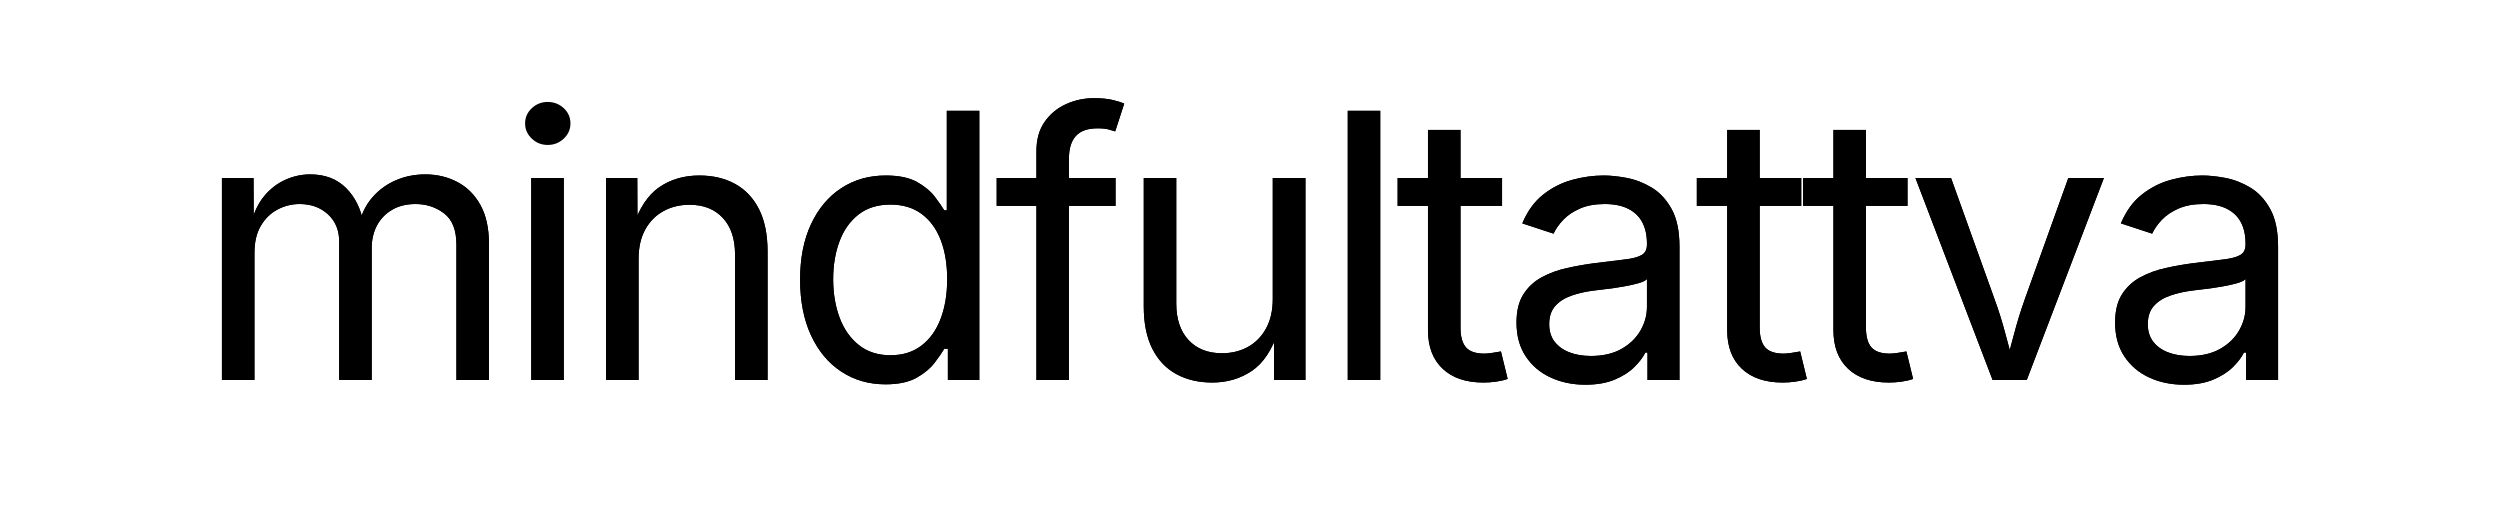
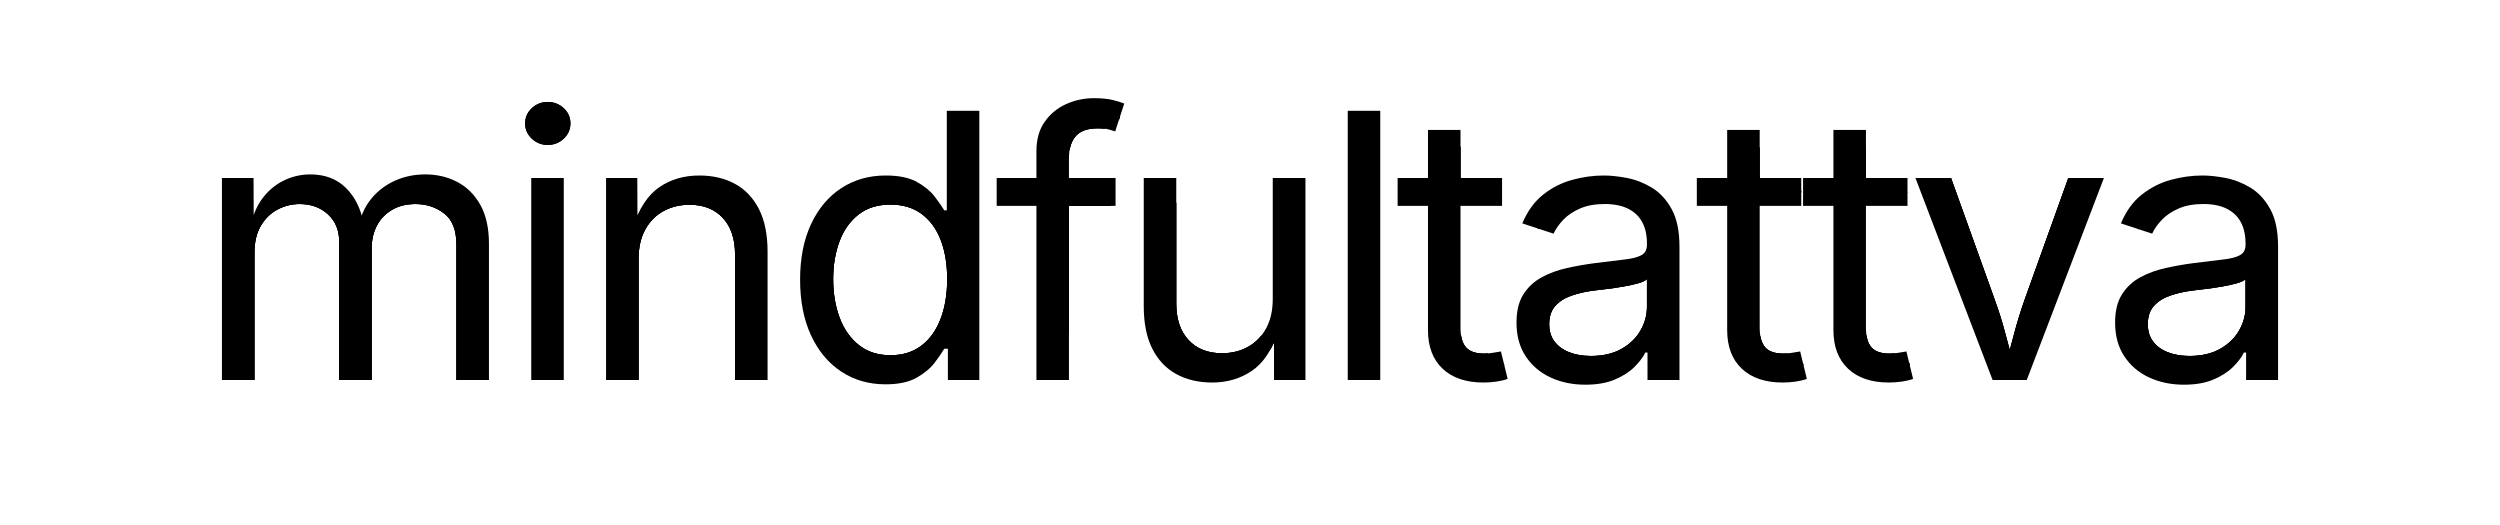
<svg xmlns="http://www.w3.org/2000/svg" class="splash-word" data-word="mindfultattva" viewBox="0 0 1000 210" aria-hidden="true" focusable="false">
  <defs>
    <path id="ink-letter-0" d="M88.77 152V71.21H101.42L101.49 89.27H100.48Q102.14 82.7 105.72 78.4Q109.3 74.1 114.1 71.93Q118.91 69.76 124.11 69.76Q132.93 69.76 138.38 75.18Q143.84 80.6 145.43 89.42H143.7Q145.14 83.35 148.97 78.94Q152.8 74.53 158.26 72.15Q163.71 69.76 170.14 69.76Q177.15 69.76 182.94 72.8Q188.72 75.83 192.15 81.97Q195.58 88.12 195.58 97.51V152H182.57V97.87Q182.57 89.13 177.66 85.37Q172.75 81.61 166.24 81.61Q160.82 81.61 156.88 83.89Q152.95 86.17 150.81 90.14Q148.68 94.12 148.68 99.25V152H135.67V96.57Q135.67 89.85 131.19 85.73Q126.71 81.61 119.85 81.61Q115.15 81.61 111 83.82Q106.84 86.02 104.31 90.36Q101.78 94.69 101.78 101.12V152Z" pathLength="100" />
    <clipPath id="ink-clip-0">
      <use href="#ink-letter-0" />
    </clipPath>
    <path id="ink-letter-1" d="M212.5 152V71.21H225.51V152ZM219.07 57.98Q215.39 57.98 212.72 55.45Q210.04 52.92 210.04 49.38Q210.04 45.77 212.72 43.28Q215.39 40.78 219.07 40.78Q222.83 40.78 225.51 43.28Q228.18 45.77 228.18 49.38Q228.18 52.92 225.51 55.45Q222.83 57.98 219.07 57.98Z" pathLength="100" />
    <clipPath id="ink-clip-1">
      <use href="#ink-letter-1" />
    </clipPath>
    <path id="ink-letter-2" d="M255.43 103.58V152H242.42V71.21H254.92L255 90.79H253.19Q256.88 79.59 263.7 74.89Q270.53 70.2 279.71 70.2Q287.88 70.2 294.02 73.56Q300.16 76.92 303.6 83.67Q307.03 90.43 307.03 100.69V152H294.02V101.78Q294.02 92.45 289.14 87.18Q284.26 81.9 275.81 81.9Q270.03 81.9 265.4 84.43Q260.78 86.96 258.1 91.8Q255.43 96.64 255.43 103.58Z" pathLength="100" />
    <clipPath id="ink-clip-2">
      <use href="#ink-letter-2" />
    </clipPath>
    <path id="ink-letter-3" d="M354.22 153.73Q344.18 153.73 336.45 148.6Q328.71 143.47 324.38 134.08Q320.04 124.68 320.04 111.82Q320.04 99.03 324.41 89.67Q328.79 80.31 336.52 75.25Q344.25 70.2 354.3 70.2Q362.17 70.2 366.8 72.8Q371.42 75.4 373.92 78.69Q376.41 81.97 377.71 84.14H378.72V44.32H391.73V152H379.15V139.5H377.71Q376.41 141.74 373.84 145.1Q371.28 148.46 366.62 151.1Q361.96 153.73 354.22 153.73ZM356.17 142.1Q363.55 142.1 368.6 138.23Q373.66 134.37 376.26 127.5Q378.87 120.64 378.87 111.68Q378.87 102.71 376.3 96.03Q373.73 89.35 368.68 85.59Q363.62 81.83 356.17 81.83Q348.51 81.83 343.42 85.8Q338.32 89.78 335.8 96.54Q333.27 103.29 333.27 111.68Q333.27 120.13 335.83 127.03Q338.4 133.93 343.53 138.02Q348.66 142.1 356.17 142.1Z" pathLength="100" />
    <clipPath id="ink-clip-3">
      <use href="#ink-letter-3" />
    </clipPath>
    <path id="ink-letter-4" d="M446.22 71.21V82.34H398.67V71.21ZM414.57 152V60.44Q414.57 53.43 417.86 48.73Q421.15 44.04 426.42 41.65Q431.7 39.27 437.55 39.27Q442.18 39.27 445.21 40.02Q448.25 40.78 449.69 41.43L446.08 52.56Q445.07 52.2 443.44 51.77Q441.81 51.33 439.07 51.33Q433.07 51.33 430.32 54.41Q427.58 57.48 427.58 63.33V152Z" pathLength="100" />
    <clipPath id="ink-clip-4">
      <use href="#ink-letter-4" />
    </clipPath>
    <path id="ink-letter-5" d="M484.89 153.01Q476.72 153.01 470.55 149.65Q464.37 146.29 460.93 139.5Q457.5 132.71 457.5 122.52V71.21H470.51V121.43Q470.51 130.75 475.42 136.03Q480.34 141.3 488.79 141.3Q494.57 141.3 499.16 138.78Q503.75 136.25 506.43 131.37Q509.1 126.49 509.1 119.62V71.21H522.18V152H509.61V132.42H511.34Q507.58 143.76 500.68 148.39Q493.78 153.01 484.89 153.01Z" pathLength="100" />
    <clipPath id="ink-clip-5">
      <use href="#ink-letter-5" />
    </clipPath>
    <path id="ink-letter-6" d="M552.1 44.32V152H539.1V44.32Z" pathLength="100" />
    <clipPath id="ink-clip-6">
      <use href="#ink-letter-6" />
    </clipPath>
    <path id="ink-letter-7" d="M600.82 71.21V82.34H559.05V71.21ZM571.19 51.98H584.2V131.04Q584.2 136.46 586.4 138.96Q588.6 141.45 593.73 141.45Q594.96 141.45 596.88 141.16Q598.79 140.87 600.38 140.58L603.06 151.57Q601.03 152.29 598.47 152.65Q595.9 153.01 593.37 153.01Q582.89 153.01 577.04 147.48Q571.19 141.96 571.19 132.05Z" pathLength="100" />
    <clipPath id="ink-clip-7">
      <use href="#ink-letter-7" />
    </clipPath>
    <path id="ink-letter-8" d="M634.14 153.88Q626.48 153.88 620.23 150.99Q613.97 148.1 610.29 142.53Q606.6 136.97 606.6 129.02Q606.6 122.08 609.35 117.75Q612.1 113.41 616.68 110.92Q621.27 108.42 626.84 107.2Q632.4 105.97 638.04 105.24Q645.27 104.3 649.82 103.8Q654.37 103.29 656.58 102.06Q658.78 100.84 658.78 97.87V97.44Q658.78 92.38 656.9 88.88Q655.02 85.37 651.26 83.49Q647.51 81.61 641.87 81.61Q636.09 81.61 631.97 83.42Q627.85 85.23 625.28 87.94Q622.72 90.65 621.42 93.46L608.92 89.35Q612.02 81.97 617.3 77.82Q622.57 73.66 628.93 71.93Q635.29 70.2 641.51 70.2Q645.55 70.2 650.72 71.17Q655.89 72.15 660.69 75.04Q665.5 77.93 668.64 83.6Q671.79 89.27 671.79 98.74V152H659V141.02H658.13Q656.76 143.83 653.72 146.83Q650.69 149.83 645.84 151.86Q641 153.88 634.14 153.88ZM636.38 142.39Q643.6 142.39 648.59 139.57Q653.58 136.75 656.18 132.24Q658.78 127.72 658.78 122.8V111.6Q657.98 112.54 655.31 113.3Q652.64 114.06 649.2 114.64Q645.77 115.22 642.56 115.61Q639.34 116.01 637.46 116.23Q632.76 116.81 628.68 118.22Q624.6 119.62 622.14 122.33Q619.68 125.04 619.68 129.67Q619.68 133.86 621.85 136.68Q624.02 139.5 627.78 140.94Q631.53 142.39 636.38 142.39Z" pathLength="100" />
    <clipPath id="ink-clip-8">
      <use href="#ink-letter-8" />
    </clipPath>
    <path id="ink-letter-9" d="M720.5 71.21V82.34H678.73V71.21ZM690.87 51.98H703.88V131.04Q703.88 136.46 706.08 138.96Q708.29 141.45 713.42 141.45Q714.65 141.45 716.56 141.16Q718.48 140.87 720.07 140.58L722.74 151.57Q720.72 152.29 718.15 152.65Q715.59 153.01 713.06 153.01Q702.58 153.01 696.72 147.48Q690.87 141.96 690.87 132.05Z" pathLength="100" />
    <clipPath id="ink-clip-9">
      <use href="#ink-letter-9" />
    </clipPath>
    <path id="ink-letter-10" d="M763 71.21V82.34H721.23V71.21ZM733.37 51.98H746.38V131.04Q746.38 136.46 748.58 138.96Q750.78 141.45 755.92 141.45Q757.14 141.45 759.06 141.16Q760.97 140.87 762.56 140.58L765.24 151.57Q763.21 152.29 760.65 152.65Q758.08 153.01 755.55 153.01Q745.08 153.01 739.22 147.48Q733.37 141.96 733.37 132.05Z" pathLength="100" />
    <clipPath id="ink-clip-10">
      <use href="#ink-letter-10" />
    </clipPath>
    <path id="ink-letter-11" d="M797.04 152 766.18 71.21H780.42L797.62 119.12Q800.36 126.56 802.28 133.97Q804.19 141.38 806.29 148.31H801.52Q803.62 141.38 805.53 133.97Q807.45 126.56 810.12 119.12L827.32 71.21H841.56L810.7 152Z" pathLength="100" />
    <clipPath id="ink-clip-11">
      <use href="#ink-letter-11" />
    </clipPath>
    <path id="ink-letter-12" d="M873.58 153.88Q865.92 153.88 859.66 150.99Q853.41 148.1 849.73 142.53Q846.04 136.97 846.04 129.02Q846.04 122.08 848.79 117.75Q851.53 113.41 856.12 110.92Q860.71 108.42 866.28 107.2Q871.84 105.97 877.48 105.24Q884.7 104.3 889.26 103.8Q893.81 103.29 896.01 102.06Q898.22 100.84 898.22 97.87V97.44Q898.22 92.38 896.34 88.88Q894.46 85.37 890.7 83.49Q886.94 81.61 881.31 81.61Q875.53 81.61 871.41 83.42Q867.29 85.23 864.72 87.94Q862.16 90.65 860.86 93.46L848.36 89.35Q851.46 81.97 856.74 77.82Q862.01 73.66 868.37 71.93Q874.73 70.2 880.95 70.2Q884.99 70.2 890.16 71.17Q895.33 72.15 900.13 75.04Q904.94 77.93 908.08 83.6Q911.23 89.27 911.23 98.74V152H898.44V141.02H897.57Q896.19 143.83 893.16 146.83Q890.12 149.83 885.28 151.86Q880.44 153.88 873.58 153.88ZM875.82 142.39Q883.04 142.39 888.03 139.57Q893.02 136.75 895.62 132.24Q898.22 127.72 898.22 122.8V111.6Q897.42 112.54 894.75 113.3Q892.08 114.06 888.64 114.64Q885.21 115.22 881.99 115.61Q878.78 116.01 876.9 116.23Q872.2 116.81 868.12 118.22Q864.04 119.62 861.58 122.33Q859.12 125.04 859.12 129.67Q859.12 133.86 861.29 136.68Q863.46 139.5 867.22 140.94Q870.97 142.39 875.82 142.39Z" pathLength="100" />
    <clipPath id="ink-clip-12">
      <use href="#ink-letter-12" />
    </clipPath>
    <path id="ink-i-stem" d="M212.5 152V71.21H225.51V152Z" pathLength="100" />
    <path id="ink-i-dot" d="M219.07 57.98Q215.39 57.98 212.72 55.45Q210.04 52.92 210.04 49.38Q210.04 45.77 212.72 43.28Q215.39 40.78 219.07 40.78Q222.83 40.78 225.51 43.28Q228.18 45.77 228.18 49.38Q228.18 52.92 225.51 55.45Q222.83 57.98 219.07 57.98Z" />
+     <path id="ink-trace-0" d="M95 152 L95 78 L95 108 C95 68 142 68 142 103 L142 152 L142 106 C142 68 189 68 189 103 L189 152" pathLength="100" />
+     <path id="ink-trace-1" d="M219 152 L219 71" pathLength="100" />
+     <path id="ink-trace-2" d="M249 152 L249 78 L249 108 C249 67 301 66 301 103 L301 152" pathLength="100" />
+     <path id="ink-trace-3" d="M385 44 L385 152 L385 112 C385 63 327 63 327 112 C327 162 385 162 385 112" pathLength="100" />
+     <path id="ink-trace-4" d="M421 152 L421 64 Q421 39 449 47 L421 64 L421 77 L399 77 L446 77" pathLength="100" />
+     <path id="ink-trace-5" d="M464 71 L464 122 C464 164 516 153 516 115 L516 71 L516 152" pathLength="100" />
+     <path id="ink-trace-6" d="M546 44 L546 152" pathLength="100" />
+     <path id="ink-trace-7" d="M578 52 L578 130 Q578 151 602 146 L578 130 L578 77 L559 77 L601 77" pathLength="100" />
+     <path id="ink-trace-8" d="M665 152 L665 98 C665 65 619 71 615 92 L641 76 C670 76 672 109 642 110 C601 110 607 148 635 148 C663 148 665 125 665 111" pathLength="100" />
+     <path id="ink-trace-9" d="M697 52 L697 130 Q697 151 722 146 L697 130 L697 77 L679 77 L721 77" pathLength="100" />
+     <path id="ink-trace-10" d="M740 52 L740 130 Q740 151 765 146 L740 130 L740 77 L721 77 L763 77" pathLength="100" />
+     <path id="ink-trace-11" d="M773 71 L804 150 L835 71" pathLength="100" />
+     <path id="ink-trace-12" d="M905 152 L905 98 C905 65 859 71 855 92 L881 76 C910 76 912 109 882 110 C841 110 847 148 875 148 C903 148 905 125 905 111" pathLength="100" />
  </defs>
-   <g clip-path="url(#ink-clip-0)" style="--ink-delay:1.940s">
-     <use class="paint-lead" href="#ink-letter-0" />
-     <use class="paint-pigment" href="#ink-letter-0" />
+   <g clip-path="url(#ink-clip-0)" style="--ink-delay:1.700s">
+     <use href="#ink-trace-0" class="paint-lead" />
+     <use href="#ink-trace-0" class="paint-pigment" />
+     <use href="#ink-letter-0" class="paint-settled" />
  </g>
-   <g clip-path="url(#ink-clip-1)" style="--ink-delay:1.952s">
-     <use class="paint-lead" href="#ink-i-stem" />
-     <use class="paint-pigment" href="#ink-i-stem" />
-     <use class="paint-i-dot" href="#ink-i-dot" />
+   <g clip-path="url(#ink-clip-1)" style="--ink-delay:1.722s">
+     <use href="#ink-trace-1" class="paint-lead" />
+     <use href="#ink-trace-1" class="paint-pigment" />
+     <use href="#ink-letter-1" class="paint-settled" />
+     <use href="#ink-i-dot" class="paint-i-dot" />
  </g>
-   <g clip-path="url(#ink-clip-2)" style="--ink-delay:1.964s">
-     <use class="paint-lead" href="#ink-letter-2" />
-     <use class="paint-pigment" href="#ink-letter-2" />
+   <g clip-path="url(#ink-clip-2)" style="--ink-delay:1.744s">
+     <use href="#ink-trace-2" class="paint-lead" />
+     <use href="#ink-trace-2" class="paint-pigment" />
+     <use href="#ink-letter-2" class="paint-settled" />
  </g>
-   <g clip-path="url(#ink-clip-3)" style="--ink-delay:1.976s">
-     <use class="paint-lead" href="#ink-letter-3" />
-     <use class="paint-pigment" href="#ink-letter-3" />
+   <g clip-path="url(#ink-clip-3)" style="--ink-delay:1.766s">
+     <use href="#ink-trace-3" class="paint-lead" />
+     <use href="#ink-trace-3" class="paint-pigment" />
+     <use href="#ink-letter-3" class="paint-settled" />
  </g>
-   <g clip-path="url(#ink-clip-4)" style="--ink-delay:1.988s">
-     <use class="paint-lead" href="#ink-letter-4" />
-     <use class="paint-pigment" href="#ink-letter-4" />
+   <g clip-path="url(#ink-clip-4)" style="--ink-delay:1.788s">
+     <use href="#ink-trace-4" class="paint-lead" />
+     <use href="#ink-trace-4" class="paint-pigment" />
+     <use href="#ink-letter-4" class="paint-settled" />
  </g>
-   <g clip-path="url(#ink-clip-5)" style="--ink-delay:2.000s">
-     <use class="paint-lead" href="#ink-letter-5" />
-     <use class="paint-pigment" href="#ink-letter-5" />
+   <g clip-path="url(#ink-clip-5)" style="--ink-delay:1.810s">
+     <use href="#ink-trace-5" class="paint-lead" />
+     <use href="#ink-trace-5" class="paint-pigment" />
+     <use href="#ink-letter-5" class="paint-settled" />
  </g>
-   <g clip-path="url(#ink-clip-6)" style="--ink-delay:2.012s">
-     <use class="paint-lead" href="#ink-letter-6" />
-     <use class="paint-pigment" href="#ink-letter-6" />
+   <g clip-path="url(#ink-clip-6)" style="--ink-delay:1.832s">
+     <use href="#ink-trace-6" class="paint-lead" />
+     <use href="#ink-trace-6" class="paint-pigment" />
+     <use href="#ink-letter-6" class="paint-settled" />
  </g>
-   <g clip-path="url(#ink-clip-7)" style="--ink-delay:2.024s">
-     <use class="paint-lead" href="#ink-letter-7" />
-     <use class="paint-pigment" href="#ink-letter-7" />
+   <g clip-path="url(#ink-clip-7)" style="--ink-delay:1.854s">
+     <use href="#ink-trace-7" class="paint-lead" />
+     <use href="#ink-trace-7" class="paint-pigment" />
+     <use href="#ink-letter-7" class="paint-settled" />
  </g>
-   <g clip-path="url(#ink-clip-8)" style="--ink-delay:2.036s">
-     <use class="paint-lead" href="#ink-letter-8" />
-     <use class="paint-pigment" href="#ink-letter-8" />
+   <g clip-path="url(#ink-clip-8)" style="--ink-delay:1.876s">
+     <use href="#ink-trace-8" class="paint-lead" />
+     <use href="#ink-trace-8" class="paint-pigment" />
+     <use href="#ink-letter-8" class="paint-settled" />
  </g>
-   <g clip-path="url(#ink-clip-9)" style="--ink-delay:2.048s">
-     <use class="paint-lead" href="#ink-letter-9" />
-     <use class="paint-pigment" href="#ink-letter-9" />
+   <g clip-path="url(#ink-clip-9)" style="--ink-delay:1.898s">
+     <use href="#ink-trace-9" class="paint-lead" />
+     <use href="#ink-trace-9" class="paint-pigment" />
+     <use href="#ink-letter-9" class="paint-settled" />
  </g>
-   <g clip-path="url(#ink-clip-10)" style="--ink-delay:2.060s">
-     <use class="paint-lead" href="#ink-letter-10" />
-     <use class="paint-pigment" href="#ink-letter-10" />
+   <g clip-path="url(#ink-clip-10)" style="--ink-delay:1.920s">
+     <use href="#ink-trace-10" class="paint-lead" />
+     <use href="#ink-trace-10" class="paint-pigment" />
+     <use href="#ink-letter-10" class="paint-settled" />
  </g>
-   <g clip-path="url(#ink-clip-11)" style="--ink-delay:2.072s">
-     <use class="paint-lead" href="#ink-letter-11" />
-     <use class="paint-pigment" href="#ink-letter-11" />
+   <g clip-path="url(#ink-clip-11)" style="--ink-delay:1.942s">
+     <use href="#ink-trace-11" class="paint-lead" />
+     <use href="#ink-trace-11" class="paint-pigment" />
+     <use href="#ink-letter-11" class="paint-settled" />
  </g>
-   <g clip-path="url(#ink-clip-12)" style="--ink-delay:2.244s">
-     <use class="paint-lead" href="#ink-letter-12" />
-     <use class="paint-pigment" href="#ink-letter-12" />
+   <g clip-path="url(#ink-clip-12)" style="--ink-delay:1.964s">
+     <use href="#ink-trace-12" class="paint-lead" />
+     <use href="#ink-trace-12" class="paint-pigment" />
+     <use href="#ink-letter-12" class="paint-settled" />
  </g>
</svg>
